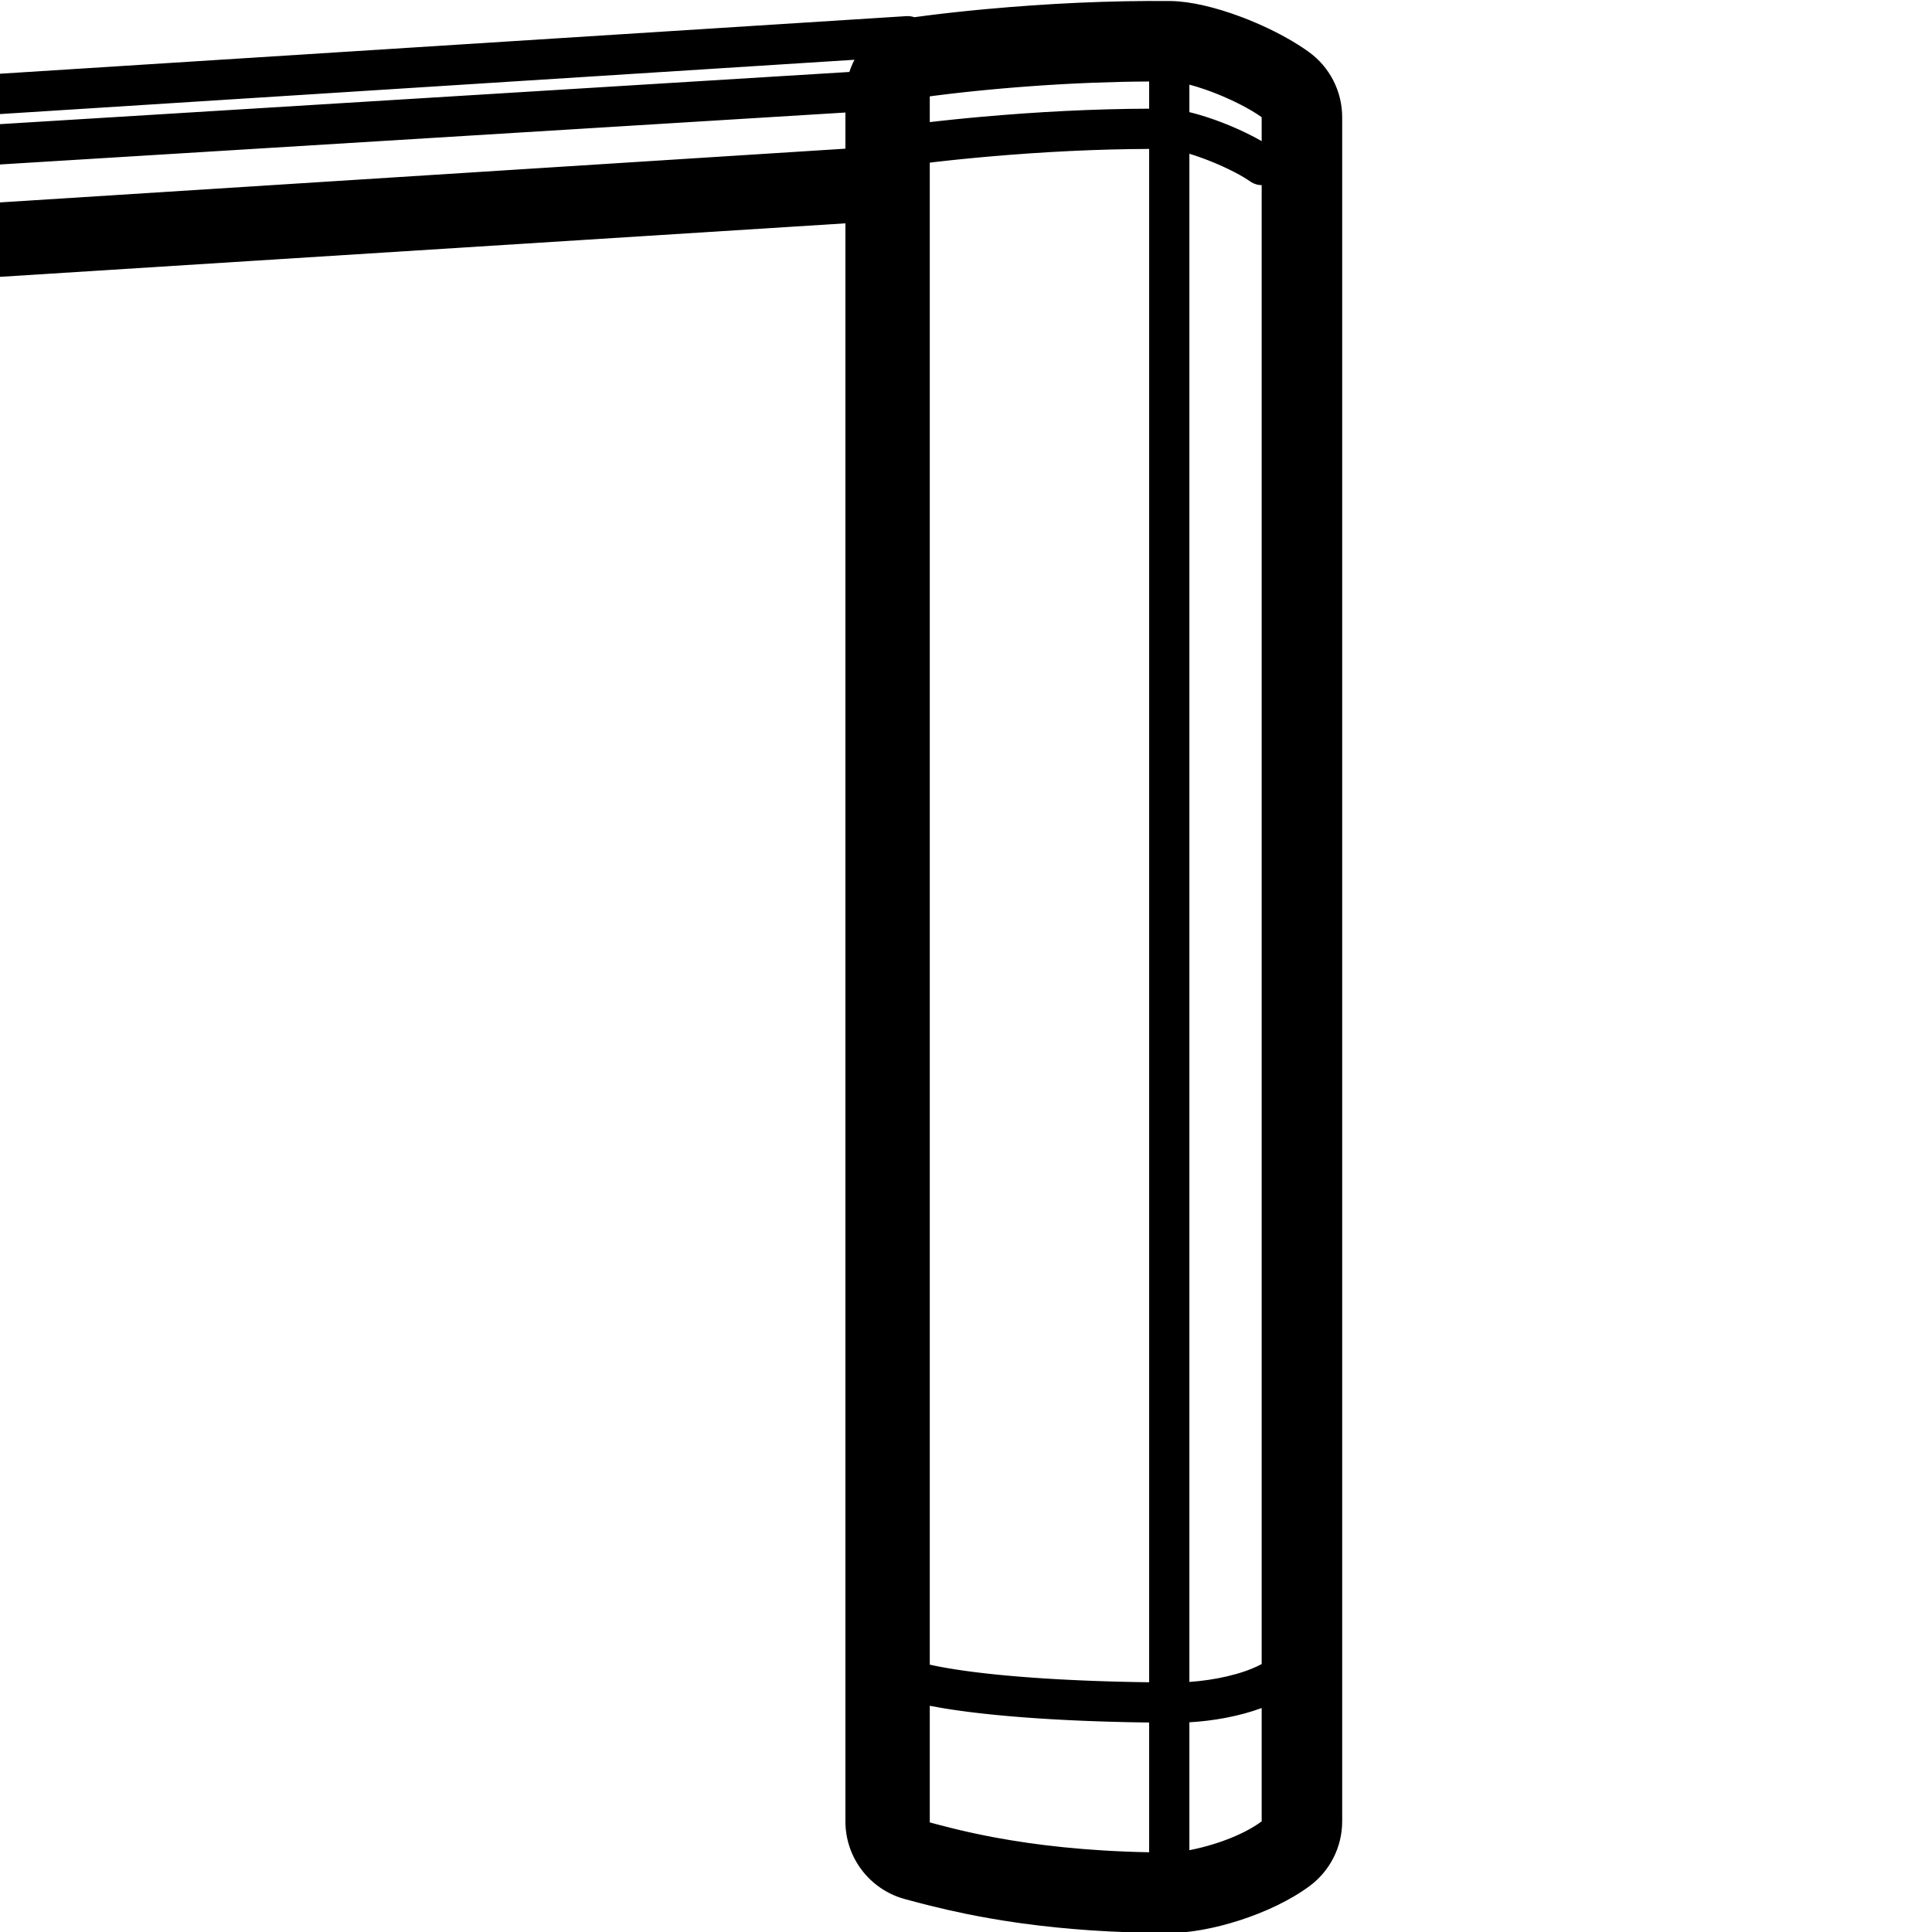
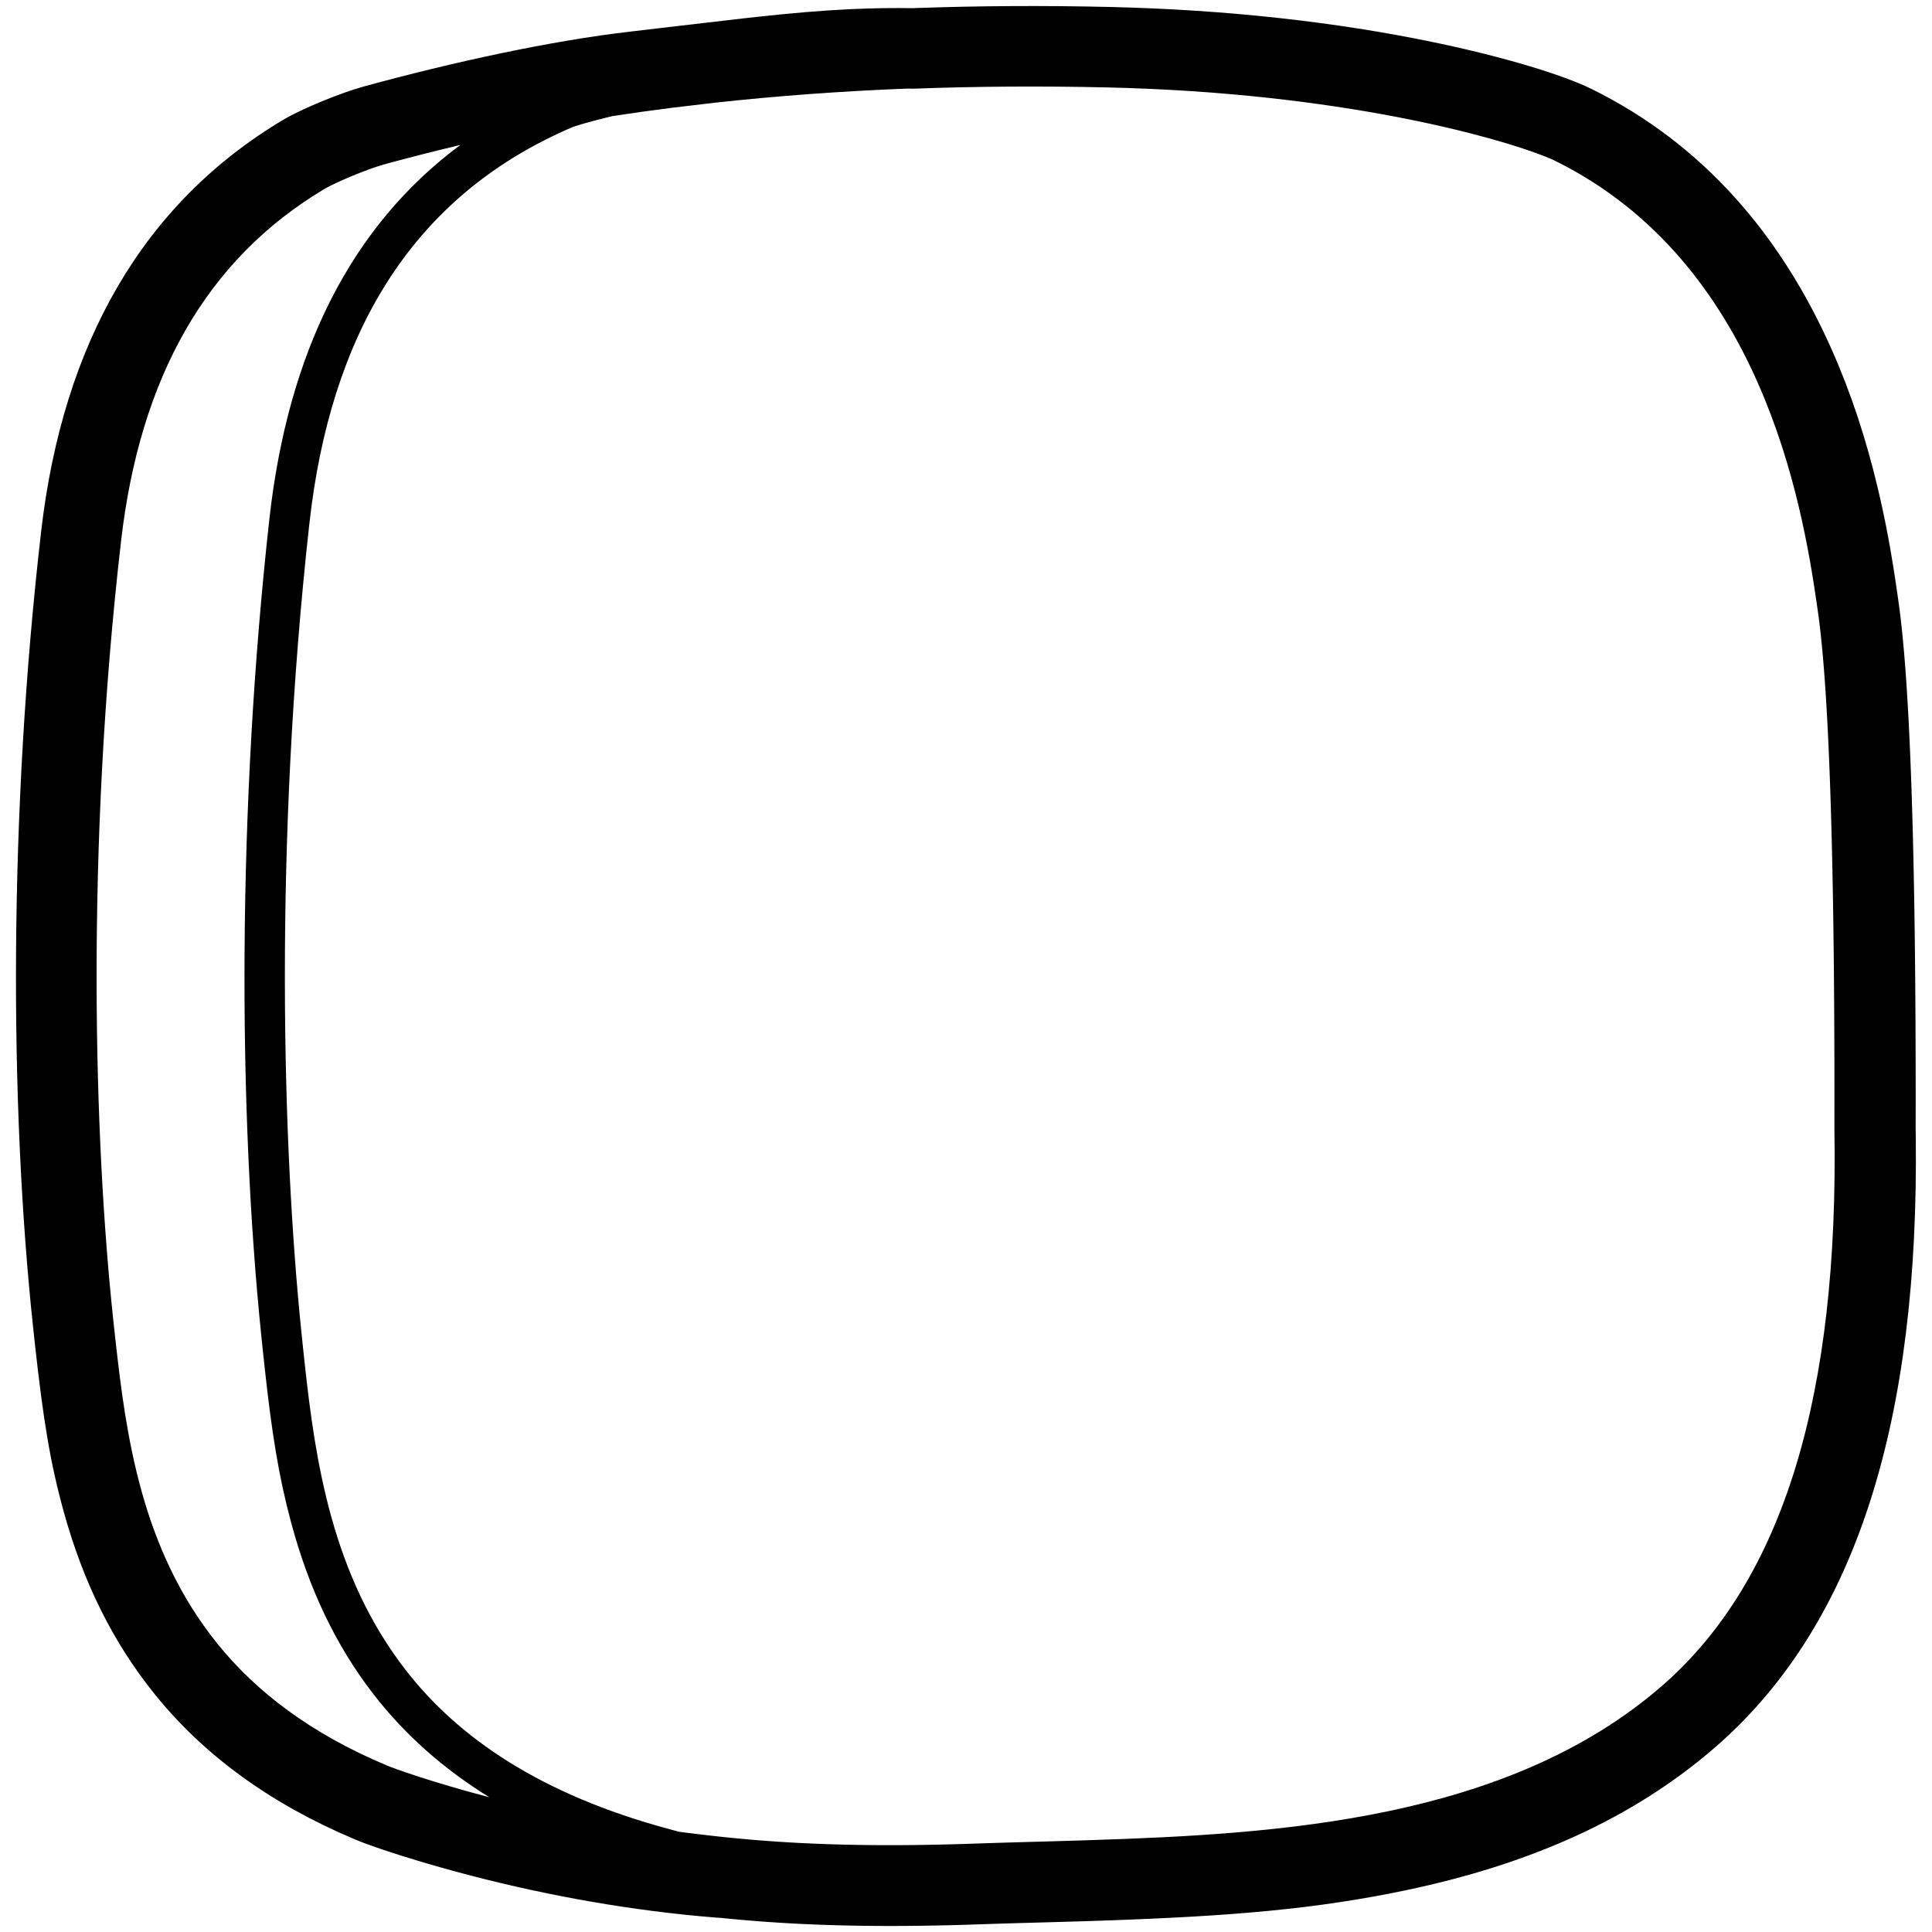
<svg xmlns="http://www.w3.org/2000/svg" height="960" viewBox="0 0 960 960" width="960">
-   <path d="m490.498 4.485c29.586-2.712 60.443-4.24 91.014-3.969l.323.003c9.878.138 22.424 3.206 34.722 7.818l1.536.584c.256.099.511.198.767.298l1.53.607c1.272.512 2.539 1.04 3.796 1.581l1.504.656 1.494.668c8.433 3.821 16.314 8.214 22.607 12.686l.545.391c10.415 7.52 16.585 19.584 16.585 32.43v846.785c0 12.666-5.999 24.584-16.172 32.129-19.077 14.148-50.219 23.485-69.903 23.331l-1.443-.004c-26.346-.114-49.935-1.793-71.514-4.761l-2.744-.386c-8.655-1.244-16.987-2.696-25.045-4.339-6.265-1.277-12.147-2.625-18.055-4.103-.326-.082-.651-.163-.975-.245l-1.942-.495-1.967-.509-2.031-.533-5.851-1.562c-17.243-4.833-29.199-20.562-29.199-38.514l-0-794.058-442.448 28.004c-5.512.349-10.263-3.837-10.612-9.348-.255-4.026 1.91-7.647 5.244-9.442-2.401-1.682-4.043-4.401-4.244-7.556-.344-5.418 3.693-10.103 9.066-10.593l.279-.022 442.714-28.14v-17.963l-440.466 27.064c-5.512.339-10.256-3.855-10.594-9.368-.333-5.419 3.715-10.095 9.089-10.573l.279-.021 443.654-27.258c.684-2.1 1.537-4.126 2.546-6.063l-444.952 28.282c-5.512.35-10.264-3.834-10.614-9.346-.344-5.418 3.693-10.103 9.066-10.593l.279-.022 472-30c1.387-.088 2.727.111 3.96.546l1.704-.239 4.194-.555 3.478-.436 2.883-.348 2.189-.257 3.371-.384 2.305-.255 2.35-.253 2.394-.251 3.673-.373 2.502-.246 2.544-.243zm-28.499 843.099 0 57.962 1.354.362 3.085.817 2.705.702 2.919.739 2.331.574 2.453.588 1.704.398 1.759.403c.298.067.598.135.901.203l1.843.407 1.899.409c.642.137 1.294.274 1.955.411l2.012.411 2.069.411c.699.137 1.408.273 2.127.41l2.184.408c18.722 3.438 43.667 6.577 75.699 7.183l.001-64.478-.402-.004c-.588-.007-1.174-.015-1.759-.023l-3.491-.054c-.579-.01-1.156-.02-1.732-.03l-3.436-.068c-.57-.012-1.138-.024-1.704-.037l-3.38-.081-3.342-.09c-.554-.016-1.106-.032-1.657-.048l-3.285-.103-3.246-.112-3.207-.121-3.167-.129-3.127-.137c-.518-.024-1.034-.047-1.548-.072l-3.066-.15-3.024-.158c-.501-.027-.999-.054-1.496-.082l-2.961-.169-2.919-.177-2.876-.185c-.476-.031-.95-.063-1.422-.095l-2.811-.196c-.93-.067-1.852-.134-2.766-.204l-2.722-.211c-.45-.036-.898-.072-1.344-.108l-2.654-.221-2.608-.228-2.562-.235c-.846-.08-1.685-.16-2.516-.242l-2.469-.249-2.421-.255c-.4-.043-.797-.086-1.193-.13l-2.349-.265-2.3-.271-2.251-.277-2.202-.283-2.152-.289-2.101-.295-2.05-.301c-1.012-.152-2.005-.305-2.979-.461l-1.921-.314-1.868-.32c-1.562-.273-3.068-.552-4.514-.837zm129 8.211 0 63.543.67-.129 1.018-.208 1.039-.223c.175-.038.351-.078.527-.117l1.069-.246c.359-.085.722-.172 1.087-.262l1.103-.277c.185-.047.371-.096.557-.144l1.123-.3 1.135-.316 1.146-.331c.575-.169 1.154-.344 1.734-.525l1.164-.369c.389-.126.779-.254 1.169-.384l1.172-.399 1.173-.414 1.173-.429c6.447-2.404 12.808-5.49 17.861-9.238l0-56.319c-11.121 4.127-24.158 6.421-35.921 7.088zm-98.422-778.099-4.33.383-3.893.36-2.542.243-2.499.245-3.665.371-2.387.249-2.341.251-3.422.378-3.313.379-2.186.259-0 746.341c.68.152 1.379.303 2.097.453l1.543.314 1.598.31c.271.051.544.102.82.153l1.68.304c1.138.201 2.312.399 3.522.594l1.841.29 1.894.285c.32.047.642.094.966.141l1.972.278 2.023.273 2.074.268c.35.044.702.088 1.056.132l2.149.26c.362.043.727.086 1.093.128l2.224.252 2.273.246c.383.041.768.081 1.155.121l2.346.237 2.393.231c.806.076 1.619.151 2.441.225l2.488.219 2.534.213 2.58.206 2.626.2 2.671.193 2.715.186 2.759.179 2.803.172c.471.028.943.056 1.418.084l2.867.162 2.91.154c.488.025.979.05 1.471.074l2.972.143 3.013.135 3.054.128 3.094.12 3.134.112c.526.018 1.053.036 1.582.053l3.193.099c.535.016 1.072.031 1.611.047l3.251.087c1.09.028 2.186.054 3.288.078l3.326.07c.557.011 1.116.021 1.677.032l3.381.056 3.417.047.005-.001.001-761.896c-26.028.098-52.571 1.455-78.423 3.691zm98.422-1.29 0 759.341c12.193-.836 26.072-3.725 35.349-8.599.189-.099.38-.192.572-.278l-0-734.869c-1.864-.013-3.742-.547-5.407-1.64l-.244-.165c-2.025-1.416-4.494-2.88-7.226-4.322l-1.036-.54-1.059-.537c-.356-.178-.716-.356-1.079-.533l-1.097-.529c-.184-.088-.369-.175-.555-.262l-1.121-.52c-.188-.086-.376-.172-.565-.258l-1.139-.51-1.149-.503-1.156-.494c-.193-.082-.387-.163-.58-.244l-1.164-.48c-.194-.079-.388-.158-.583-.236l-1.166-.463c-.194-.076-.389-.152-.583-.227l-1.164-.445-1.159-.432-1.153-.419-1.145-.404-1.134-.388c-.188-.063-.375-.126-.562-.188l-1.114-.364-1.098-.346zm0-34.337-.001 13.659c.298.072.597.145.898.22l1.289.332 1.307.354 1.324.376c2.44.708 4.954 1.522 7.487 2.419l1.383.498c.231.084.462.169.693.255l1.386.521c.462.176.924.355 1.385.536l1.382.549 1.378.562c.458.19.915.381 1.371.575l1.363.586c.226.099.452.198.678.297l1.346.602c4.005 1.813 7.832 3.754 11.252 5.727l-.001-11.896c-2.874-2.075-6.596-4.264-10.724-6.369l-1.19-.599c-.6-.298-1.208-.594-1.822-.888l-1.236-.583c-.207-.097-.415-.193-.623-.289l-1.256-.57c-.421-.189-.843-.376-1.267-.561l-1.275-.55-1.281-.538-1.285-.525c-.643-.259-1.287-.513-1.929-.762l-1.284-.489c-.641-.24-1.281-.475-1.918-.702l-1.269-.446c-1.265-.437-2.515-.845-3.74-1.22l-1.216-.364c-.885-.258-1.755-.498-2.605-.718zm-20.001-1.573c-9.376.045-18.517.261-27.269.594l-3.545.142-3.499.154c-.579.027-1.157.054-1.732.081l-3.427.171c-.567.029-1.132.059-1.695.089l-3.35.185-3.295.194c-1.089.066-2.169.134-3.238.202l-3.179.21c-.525.035-1.047.071-1.567.107l-3.086.219-3.021.224-2.954.228-2.885.232-4.191.353-2.701.237-2.623.238-2.543.238-2.461.237-2.376.235-2.289.232-3.266.342-2.062.222-2.915.323-2.693.308-1.669.196-3.711.45-2.475.312-2.448.32-.834.114v12.789l2.118-.244 3.461-.387 2.367-.257 3.639-.383 3.742-.379 2.551-.25 2.594-.248 3.971-.367c.446-.04.895-.081 1.345-.121 27.357-2.442 55.532-3.933 83.213-4.035z" />
+   <path d="m456.116 3.961c30.86-1.078 62.453-1.249 94.781-.514 59.288 1.348 113.425 7.618 160.542 17.347l1.058.219c34.87 7.258 64.27 16.235 78.453 23.249 55.063 27.23 93.815 72.207 119.255 129.508 9.678 21.798 17.105 44.669 22.824 68.657 4.206 17.642 7.055 33.68 9.815 52.975l.221 1.553.567 4.08c.053.39.106.785.159 1.189l.274 2.132.342 2.819.171 1.468.327 2.949.163 1.541.314 3.101.157 1.614.299 3.224.296 3.374.29 3.503.142 1.789.273 3.591.277 3.856.131 1.912.248 3.76.249 3.993.242 4.097.234 4.201.227 4.306.277 5.599.258 5.625.205 4.773.193 4.775.183 4.784.266 7.511.25 7.771.16 5.399.15 5.411.143 5.53.199 8.38.187 8.804.114 5.949.158 9.119.142 9.345.086 6.365.079 6.485.104 9.91.061 6.748.077 10.311.043 7.007.036 7.117.028 7.224.021 7.338.019 11.193.003 7.602-.008 11.582-.007 3.609.057 3.865c1.707 140.297-28.99 240.926-97.752 301.939l-2.117 1.855c-41.155 35.63-92.304 58.051-153.6 70.899-43.951 9.212-85.799 12.859-150.356 15.058l-6.835.225-7.132.221-10.491.304-17.005.476-6.624.193-6.529.202-3.232.106-4.725.163-3.097.102-4.502.137-2.216.062-4.386.113-2.159.05-4.273.089-2.103.038-4.146.066-4.081.051-1.93.019-3.983.029-3.884.017h-5.696l-3.926-.025-3.682-.032-1.812-.021-3.592-.051-1.766-.03-3.375-.067-3.435-.081-3.377-.092-4.237-.134-3.961-.145-3.312-.135-1.567-.069-2.983-.139-3.184-.161-1.504-.081-2.859-.161-2.935-.176-2.889-.185-2.844-.193-2.8-.201-2.758-.208-2.716-.215-2.676-.222-2.638-.228-2.6-.234-2.564-.24-2.516-.244-2.745-.277-.817-.037c-.286-.015-.572-.032-.858-.051l-.857-.063c-41.685-3.378-82.603-10.779-121.123-20.768-24.941-6.468-47.869-13.906-56.98-17.71l-1.271-.534c-41.843-17.678-74.625-41.735-98.911-71.795-21.343-26.417-35.771-56.379-45.252-90.523-6.869-24.736-10.322-46.567-14.347-83.078l-.6-5.509-.291-2.703c-11.968-111.589-12.087-257.509 3.921-396.082 10.82-93.666 50.759-163.278 120.627-204.768 8.485-5.039 27.866-13.127 39.962-16.43 43.795-11.959 92.484-22.633 132.531-27.246l24.791-2.911 32.259-3.751 5.516-.61c17.959-1.943 32.085-3.14 45.862-3.8l1.835-.085c10.311-.459 20.4-.604 30.768-.427l-1.099-.017zm93.872 39.476c-32.816-.746-64.842-.537-96.078.63-1.088-.019-2.169-.033-3.246-.044-32.753 1.286-64.635 3.629-95.646 7.033-6.668.787-13.687 1.624-21.14 2.502-9.948 1.263-19.802 2.639-29.565 4.127l-1.757.431-1.901.475-2.751.7-1.868.486-1.835.487-1.115.302-1.61.444-2.011.572-.85.249-.827.247-.764.234-.668.209-1.721.582-3.13 1.361-1.602.714-2.234 1.024c-73.402 34.108-113.466 99.683-123.948 194.018-17.739 159.648-13.423 309.963-3.883 402.44l.289 2.797.594 5.667.644 6.005c5.3 48.762 13.573 105.549 50.286 152.793 26.091 33.575 66.952 61.75 130.844 78.939l3.666.998 1.148.32.936.122 3.207.408 4.356.539 3.303.396 2.193.256 4.562.514 2.273.246 2.308.243 3.561.36 2.381.231 2.426.227 2.459.222 2.494.216 2.531.21 2.569.203 2.608.197 2.649.19 2.692.183 2.736.175 2.781.167 3.543.198 3.619.185 2.983.139 4.495.188 3.116.115.749.026 3.951.125 3.226.088 3.285.078 3.376.067 1.636.028 3.498.05.84.01 4.434.041 3.576.024h5.522l3.767-.016 3.879-.028 1.931-.019 3.912-.049 4.078-.065.991-.018 5.186-.106 1.02-.023 5.33-.135 2.105-.059 4.423-.135 1.472-.048 6.197-.212 3.307-.109 6.59-.204 6.696-.195 17.053-.478 10.452-.303 7.053-.219 2.799-.091c92.596-3.028 206.224-9.818 283.082-76.351 61.414-53.165 88.198-146.369 86.003-277.189l.006-3.894.008-11.555-.003-7.555-.019-11.145-.021-7.288-.028-7.183-.035-7.075-.042-6.963-.077-10.254-.06-6.689-.104-9.848-.078-6.421-.085-6.312-.141-9.276-.157-9.032-.113-5.873-.183-8.624-.199-8.38-.141-5.442-.148-5.338-.155-5.222-.246-7.644-.262-7.399-.183-4.784-.19-4.681-.197-4.571-.204-4.477-.103-2.155-.214-4.311-.22-4.184-.227-4.072-.234-3.961-.24-3.849-.248-3.76-.123-1.78-.258-3.591-.265-3.482-.129-1.631-.274-3.311-.278-3.169-.286-3.087-.137-1.416-.299-2.95-.14-1.321-.308-2.78-.142-1.223-.316-2.609-.113-.891c-.113-.885-.228-1.749-.344-2.593l-.461-3.302-.221-1.553c-7.427-51.914-28.162-170.548-130.04-220.923-1.193-.59-2.766-1.287-4.712-2.073-23.951-9.578-101.558-31.806-218.139-34.456zm-321.246 28.586-.598.145c-13.71 3.262-25.795 6.396-34.946 8.878l-2.081.569c-9.52 2.674-24.32 9.109-29.193 11.861l-.434.251c-59.081 35.084-91.965 94.022-101.315 174.965-17.745 153.612-13.428 298.245-3.885 387.226l.289 2.691.754 6.901c5.301 47.86 12.926 104.484 50.788 151.347 19.134 23.683 46.209 44.574 84.481 60.555 2.673 1.116 21.472 8.037 50.544 15.625-23.037-14.242-42.042-31.222-57.289-50.842-19.239-24.757-32.359-52.935-41.107-85.314-6.302-23.328-9.706-44.775-13.382-78.631l-.54-5.04-.597-5.694-.29-2.803c-11.798-114.366-11.915-264.363 3.9-406.701 9.251-83.261 40.715-145.774 94.899-185.988z" />
</svg>
